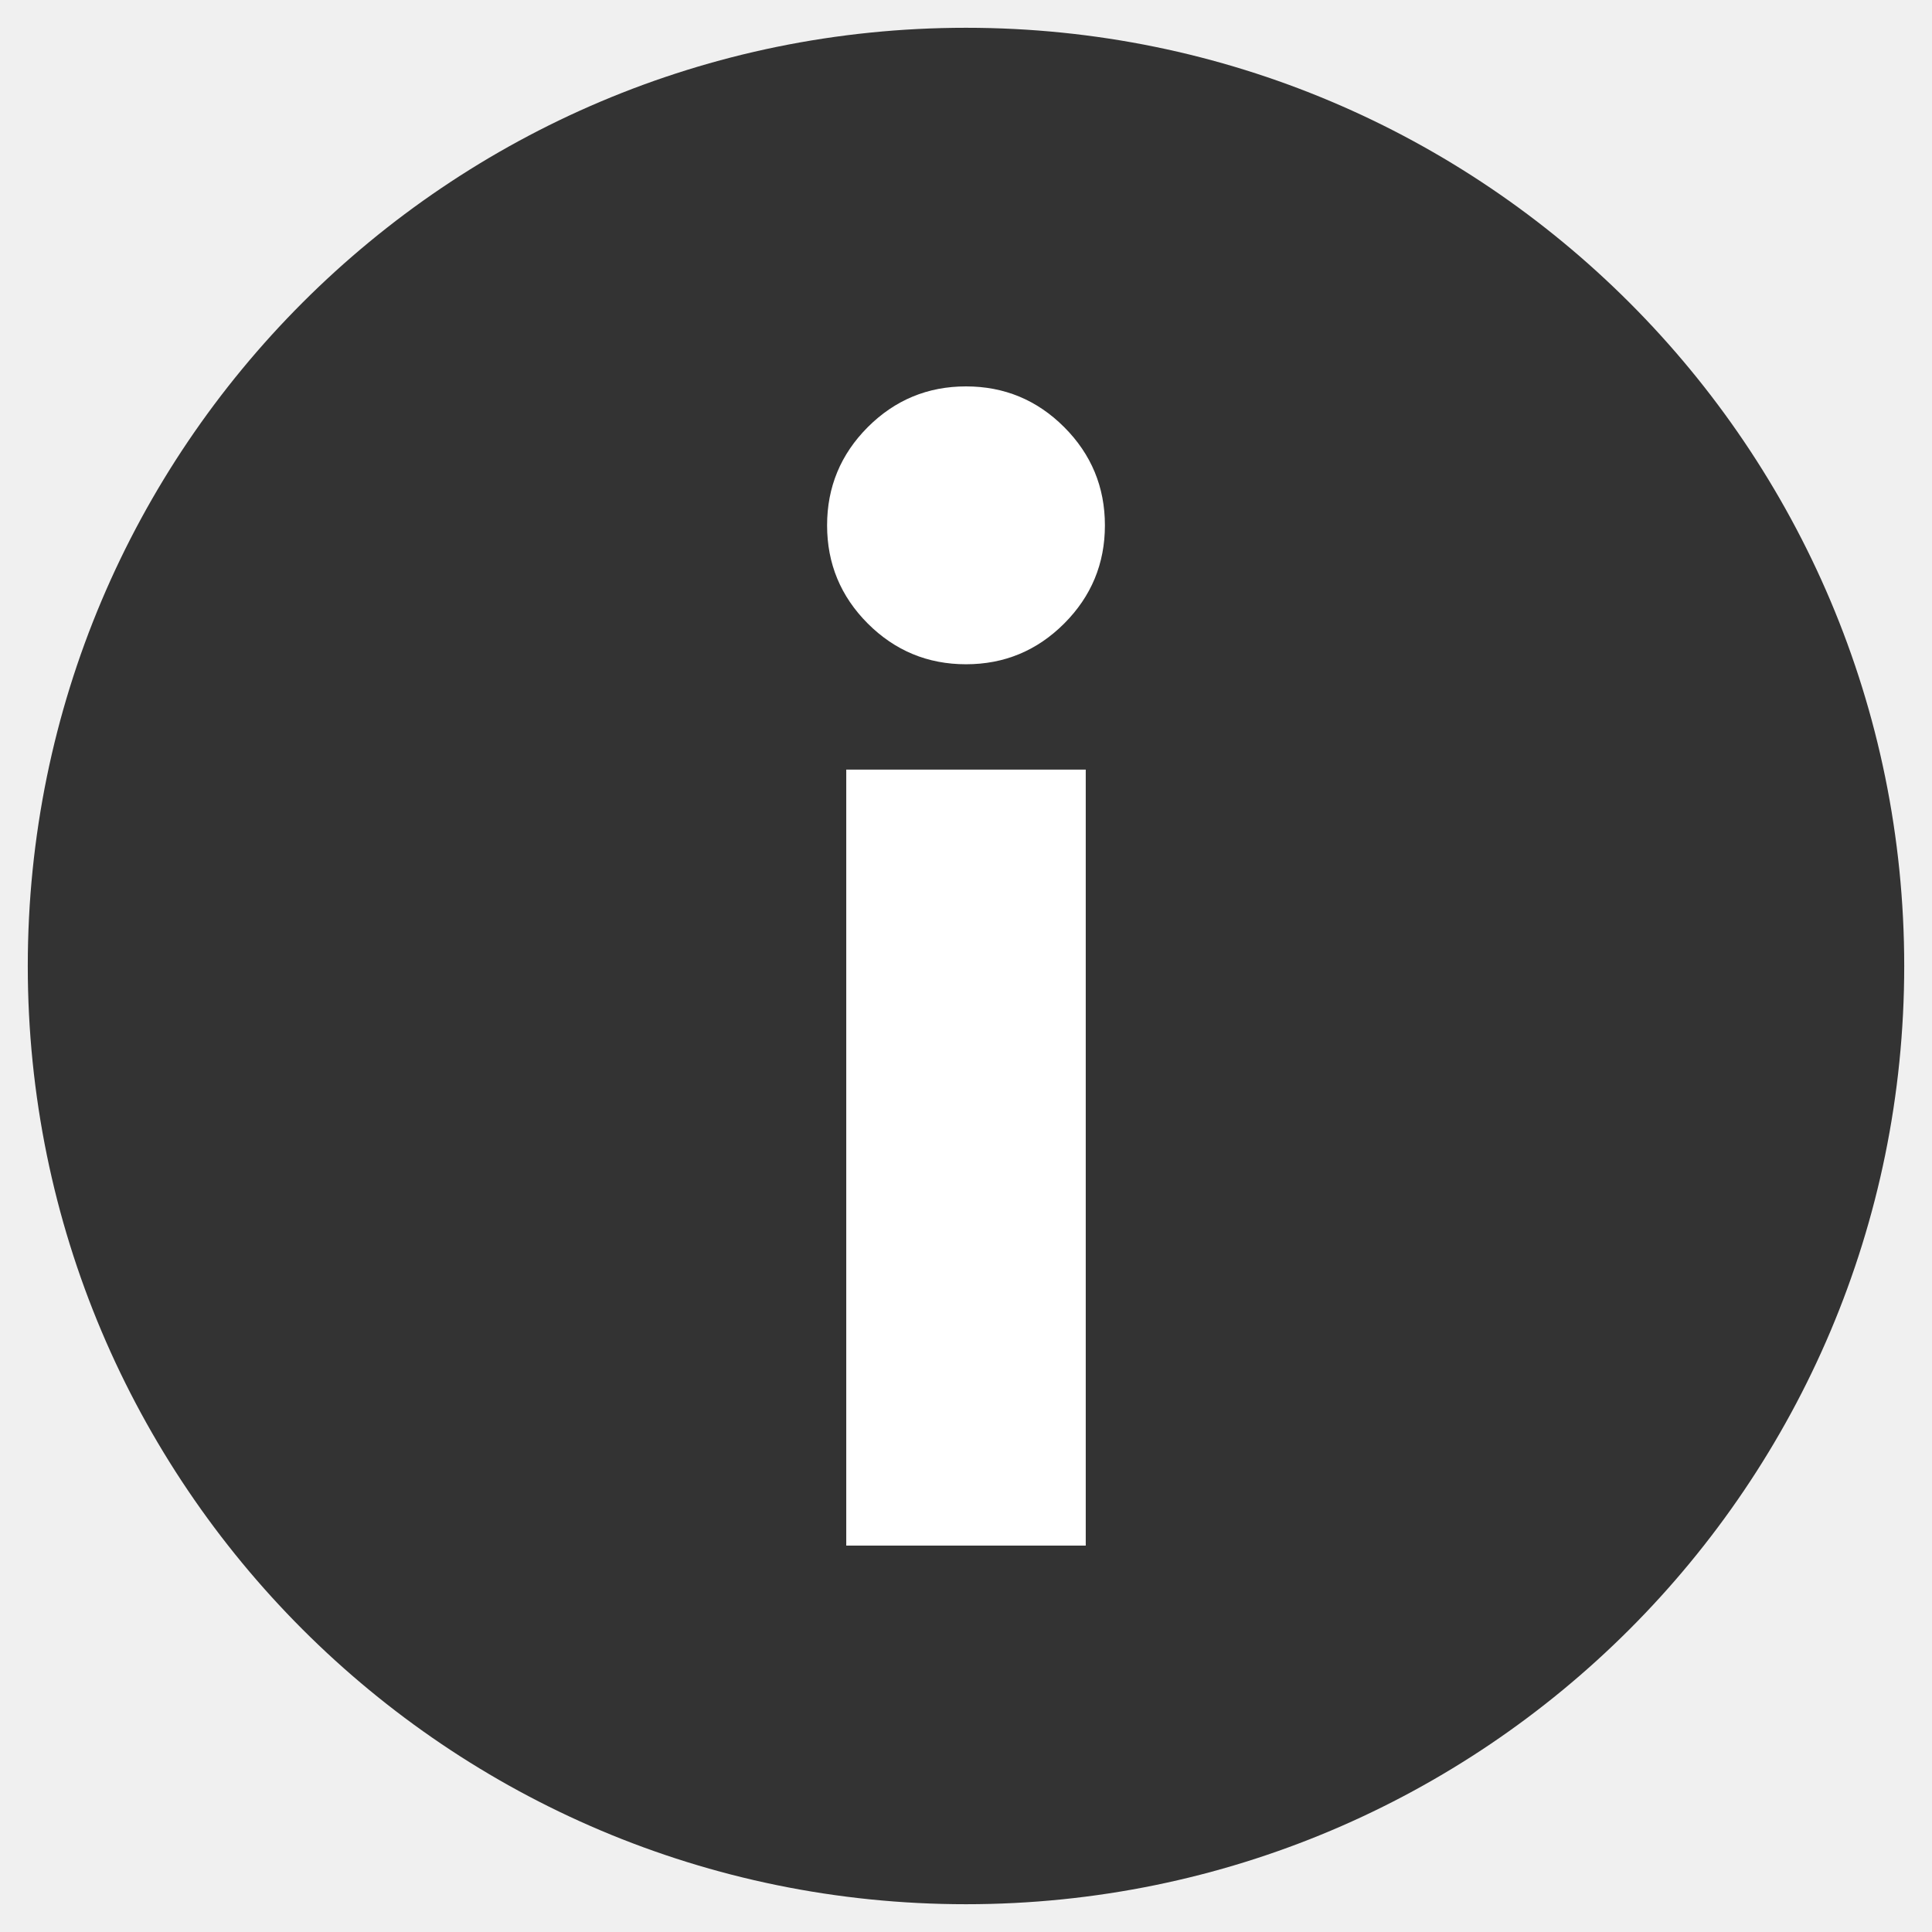
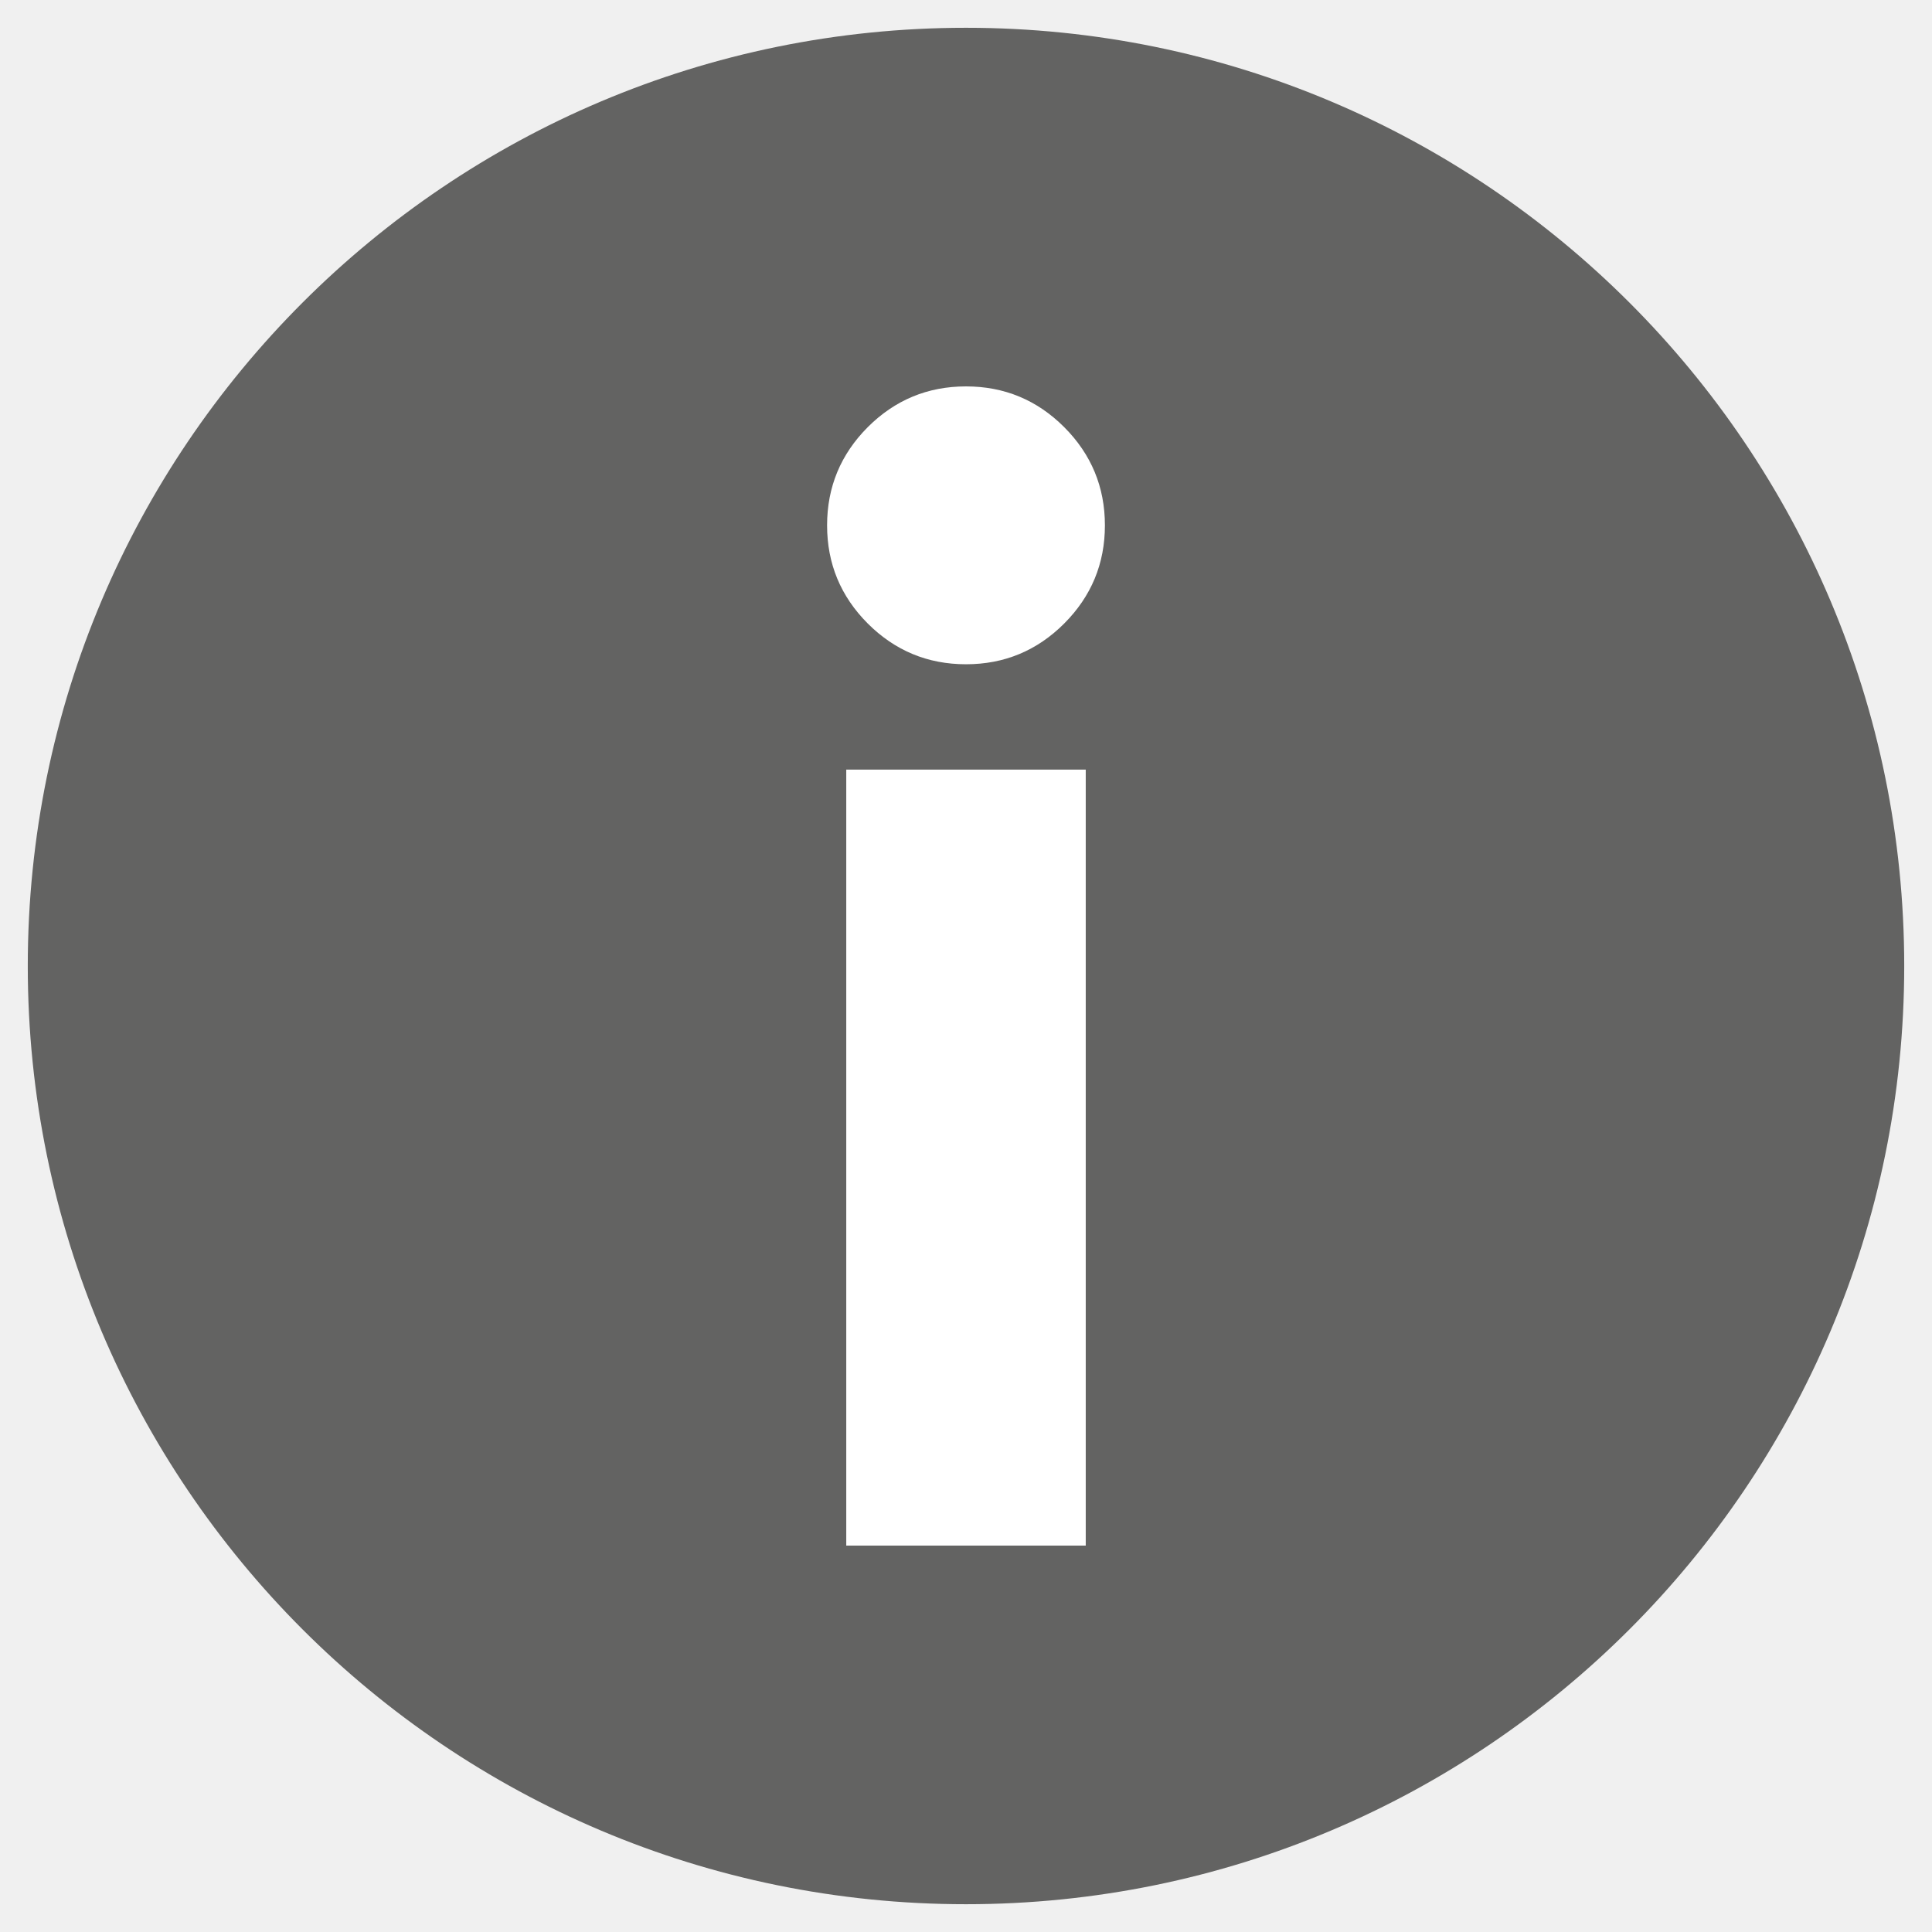
<svg xmlns="http://www.w3.org/2000/svg" version="1.1" id="Layer_1" x="0px" y="0px" width="50px" height="50px" viewBox="0 0 50 50" enable-background="new 0 0 50 50" xml:space="preserve">
-   <circle fill="#333333" cx="25" cy="25" r="24.281" />
+   <circle fill="#636362" cx="25" cy="25" r="24.281" />
  <g>
    <path fill="#FFFFFF" d="M21.405,13.596c0-0.992,0.352-1.839,1.053-2.542C23.161,10.352,24.008,10,25,10s1.839,0.352,2.541,1.054   c0.702,0.703,1.054,1.551,1.054,2.542c0,0.991-0.352,1.838-1.054,2.541c-0.702,0.702-1.549,1.054-2.541,1.054   s-1.839-0.352-2.542-1.054C21.756,15.434,21.405,14.587,21.405,13.596z M21.901,19.917h6.198V40h-6.198V19.917z" />
  </g>
</svg>
